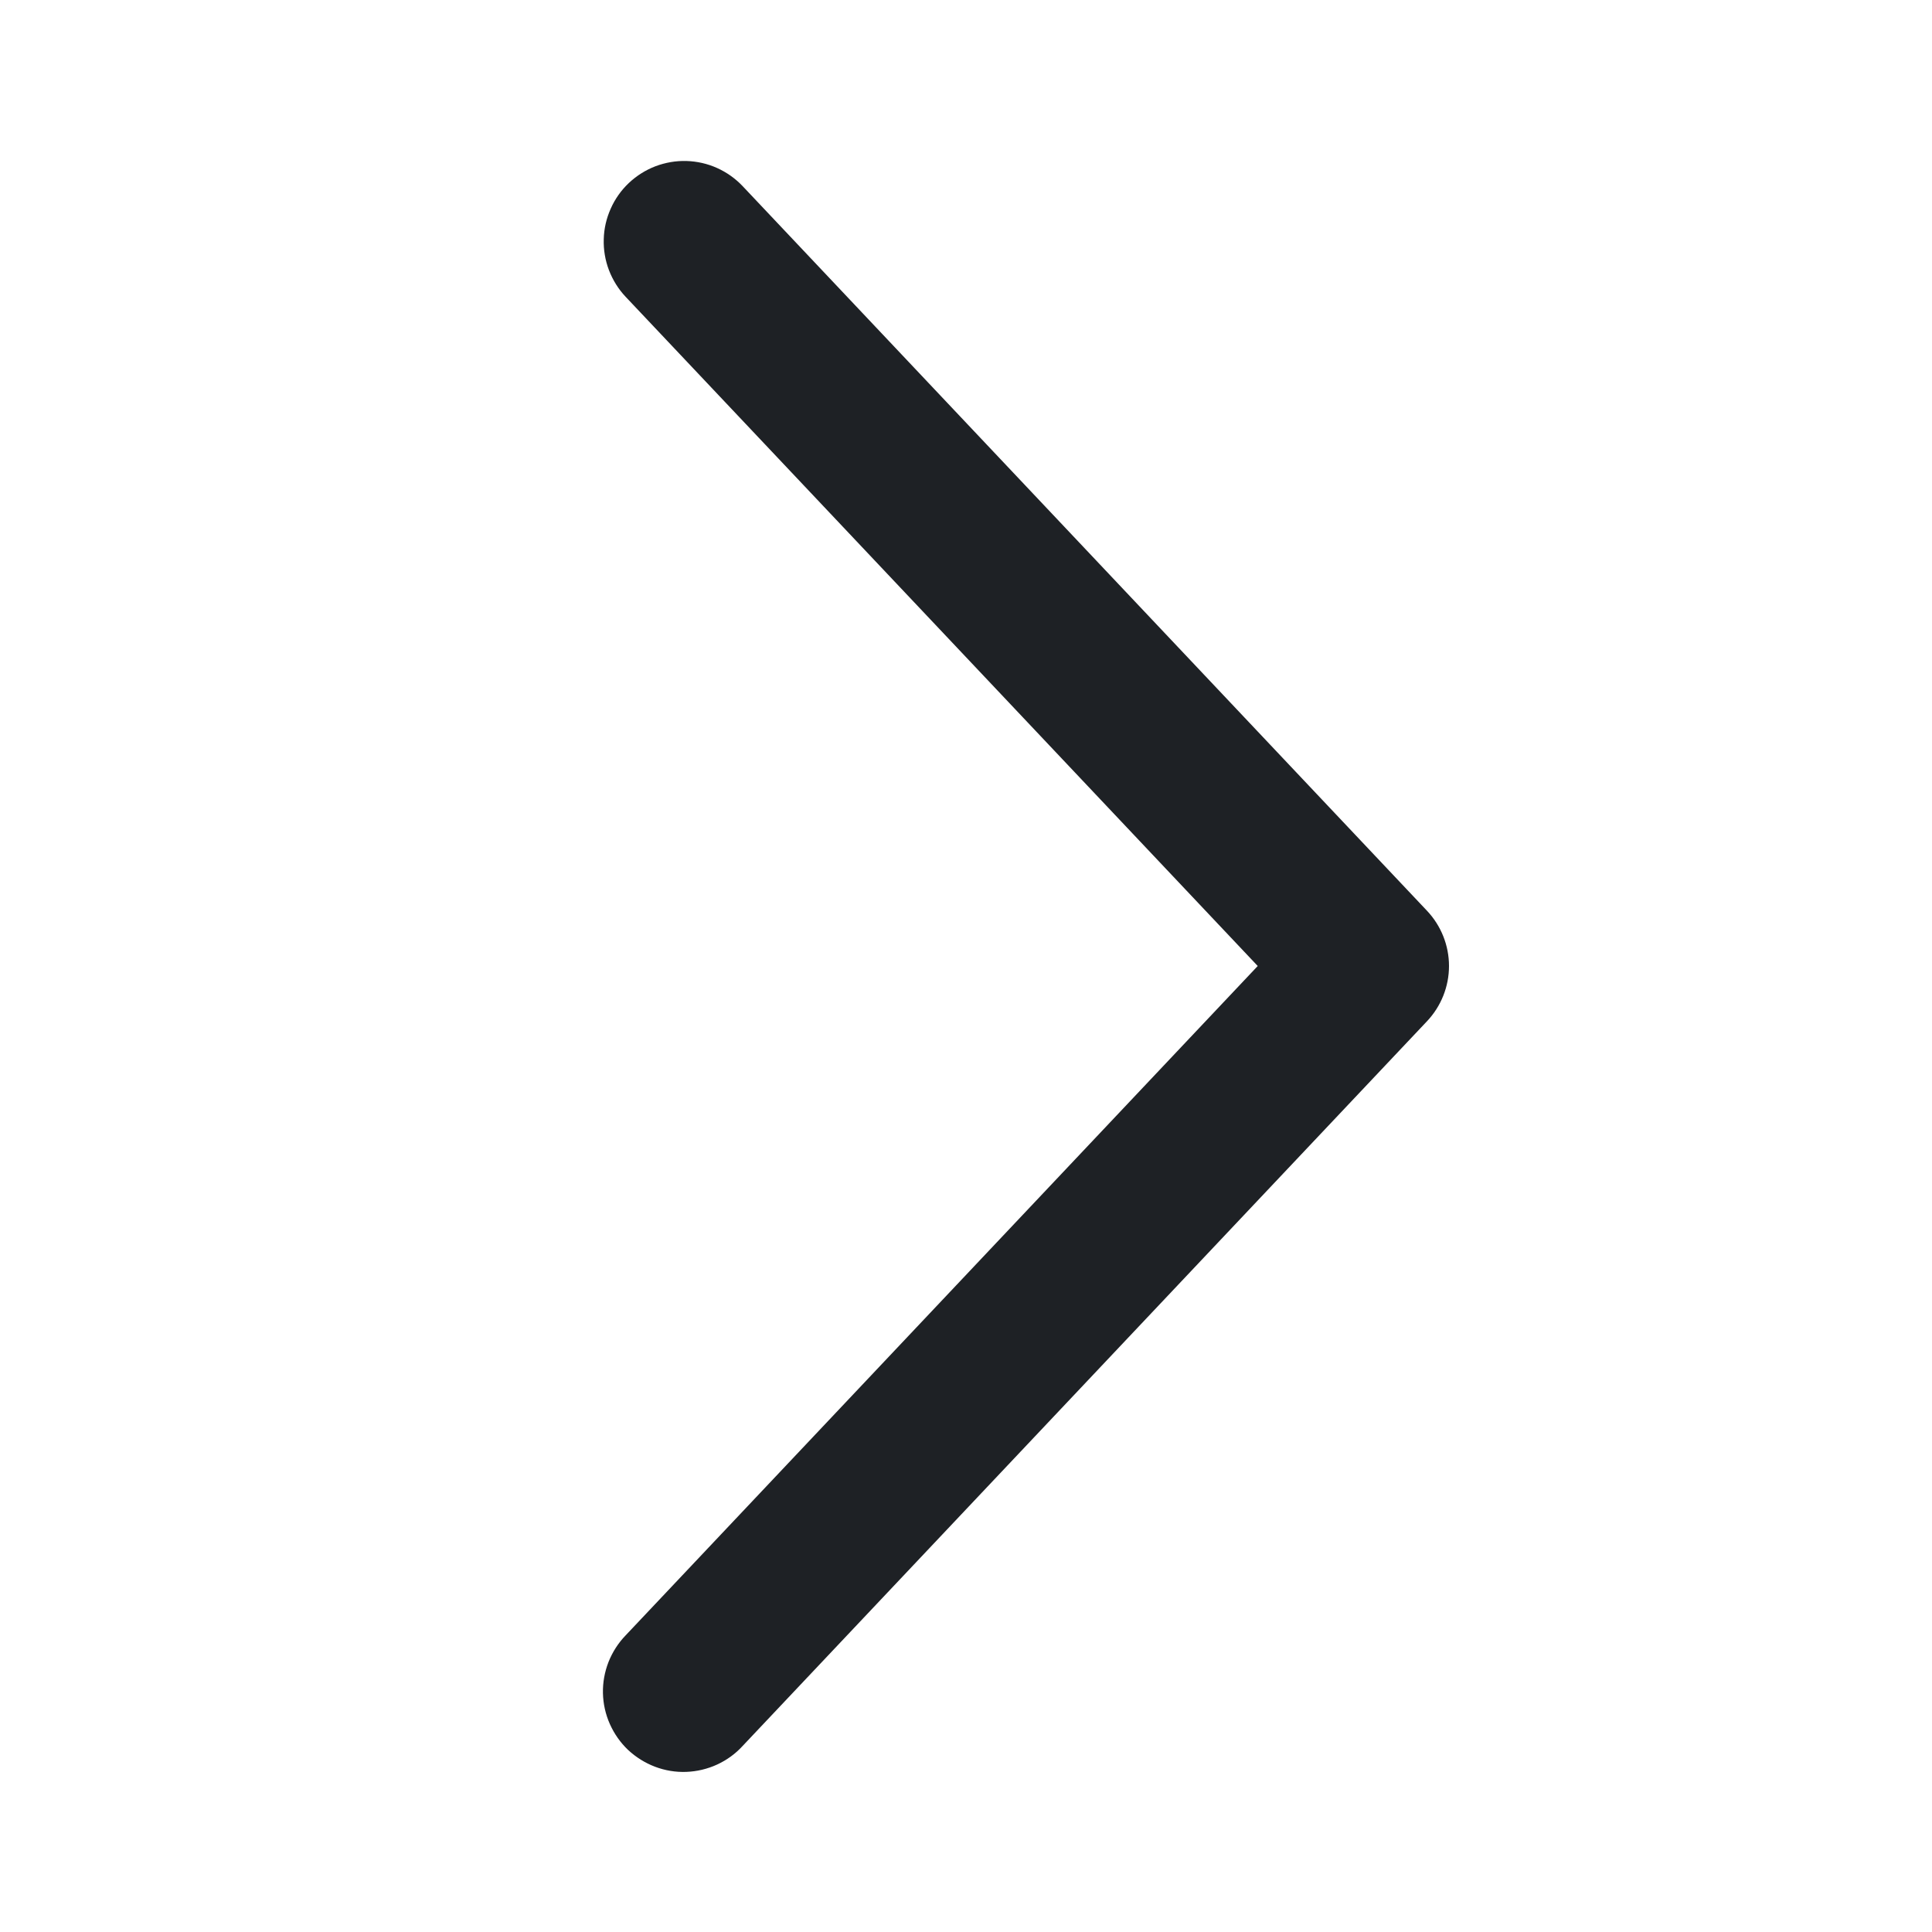
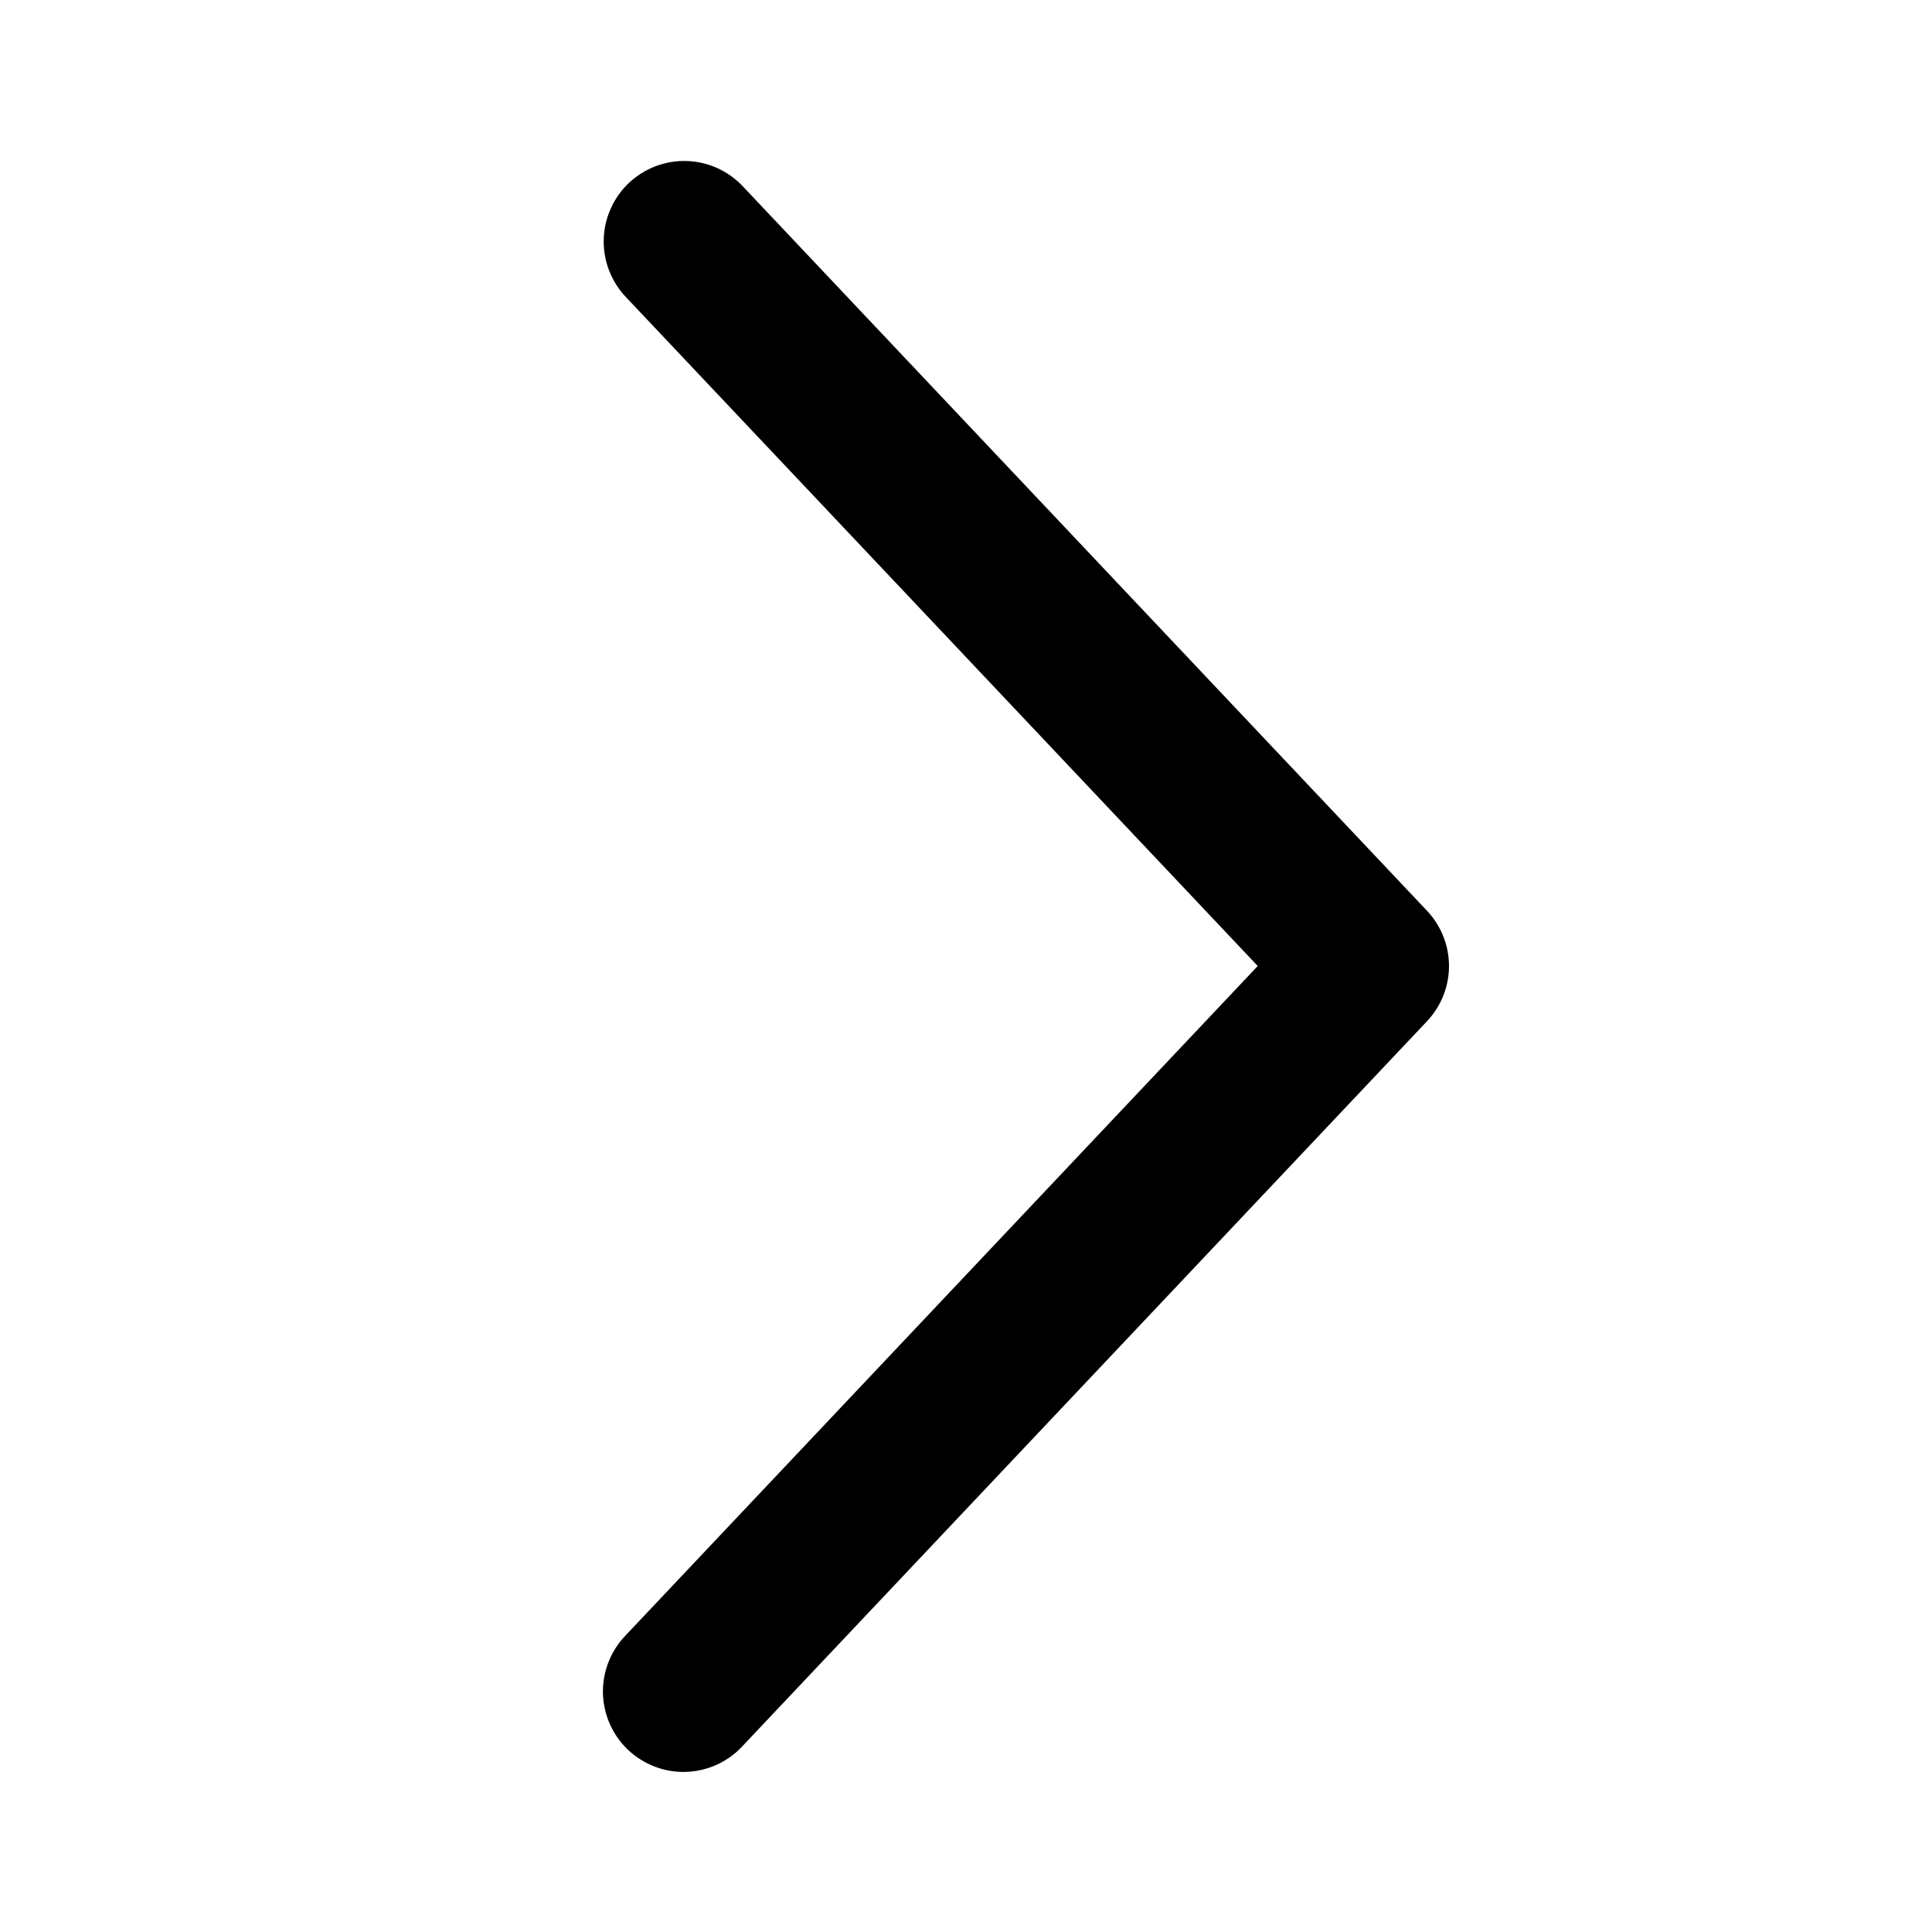
<svg xmlns="http://www.w3.org/2000/svg" width="24" height="24" viewBox="0 0 24 24" fill="none">
-   <path d="M7.772 3.687C7.682 3.592 7.612 3.479 7.565 3.357C7.518 3.234 7.496 3.103 7.5 2.972C7.503 2.84 7.533 2.711 7.587 2.591C7.64 2.471 7.717 2.363 7.812 2.273C7.908 2.183 8.02 2.112 8.143 2.065C8.266 2.019 8.396 1.996 8.528 2C8.659 2.004 8.788 2.033 8.908 2.087C9.028 2.141 9.136 2.218 9.226 2.313L17.726 11.313C17.902 11.499 18 11.745 18 12C18 12.255 17.902 12.501 17.726 12.687L9.226 21.688C9.137 21.786 9.029 21.864 8.908 21.92C8.788 21.975 8.658 22.006 8.525 22.011C8.393 22.016 8.261 21.994 8.137 21.947C8.013 21.9 7.9 21.829 7.803 21.739C7.707 21.648 7.63 21.538 7.576 21.417C7.522 21.296 7.493 21.166 7.49 21.033C7.487 20.901 7.511 20.769 7.559 20.646C7.608 20.523 7.68 20.41 7.772 20.315L15.624 12L7.772 3.687Z" fill="#1E2125" />
+   <path d="M7.772 3.687C7.682 3.592 7.612 3.479 7.565 3.357C7.518 3.234 7.496 3.103 7.5 2.972C7.503 2.84 7.533 2.711 7.587 2.591C7.64 2.471 7.717 2.363 7.812 2.273C7.908 2.183 8.02 2.112 8.143 2.065C8.266 2.019 8.396 1.996 8.528 2C8.659 2.004 8.788 2.033 8.908 2.087C9.028 2.141 9.136 2.218 9.226 2.313L17.726 11.313C17.902 11.499 18 11.745 18 12C18 12.255 17.902 12.501 17.726 12.687L9.226 21.688C9.137 21.786 9.029 21.864 8.908 21.92C8.788 21.975 8.658 22.006 8.525 22.011C8.393 22.016 8.261 21.994 8.137 21.947C8.013 21.9 7.9 21.829 7.803 21.739C7.707 21.648 7.63 21.538 7.576 21.417C7.522 21.296 7.493 21.166 7.49 21.033C7.487 20.901 7.511 20.769 7.559 20.646C7.608 20.523 7.68 20.41 7.772 20.315L15.624 12L7.772 3.687Z" fill="currentColor" />
</svg>
